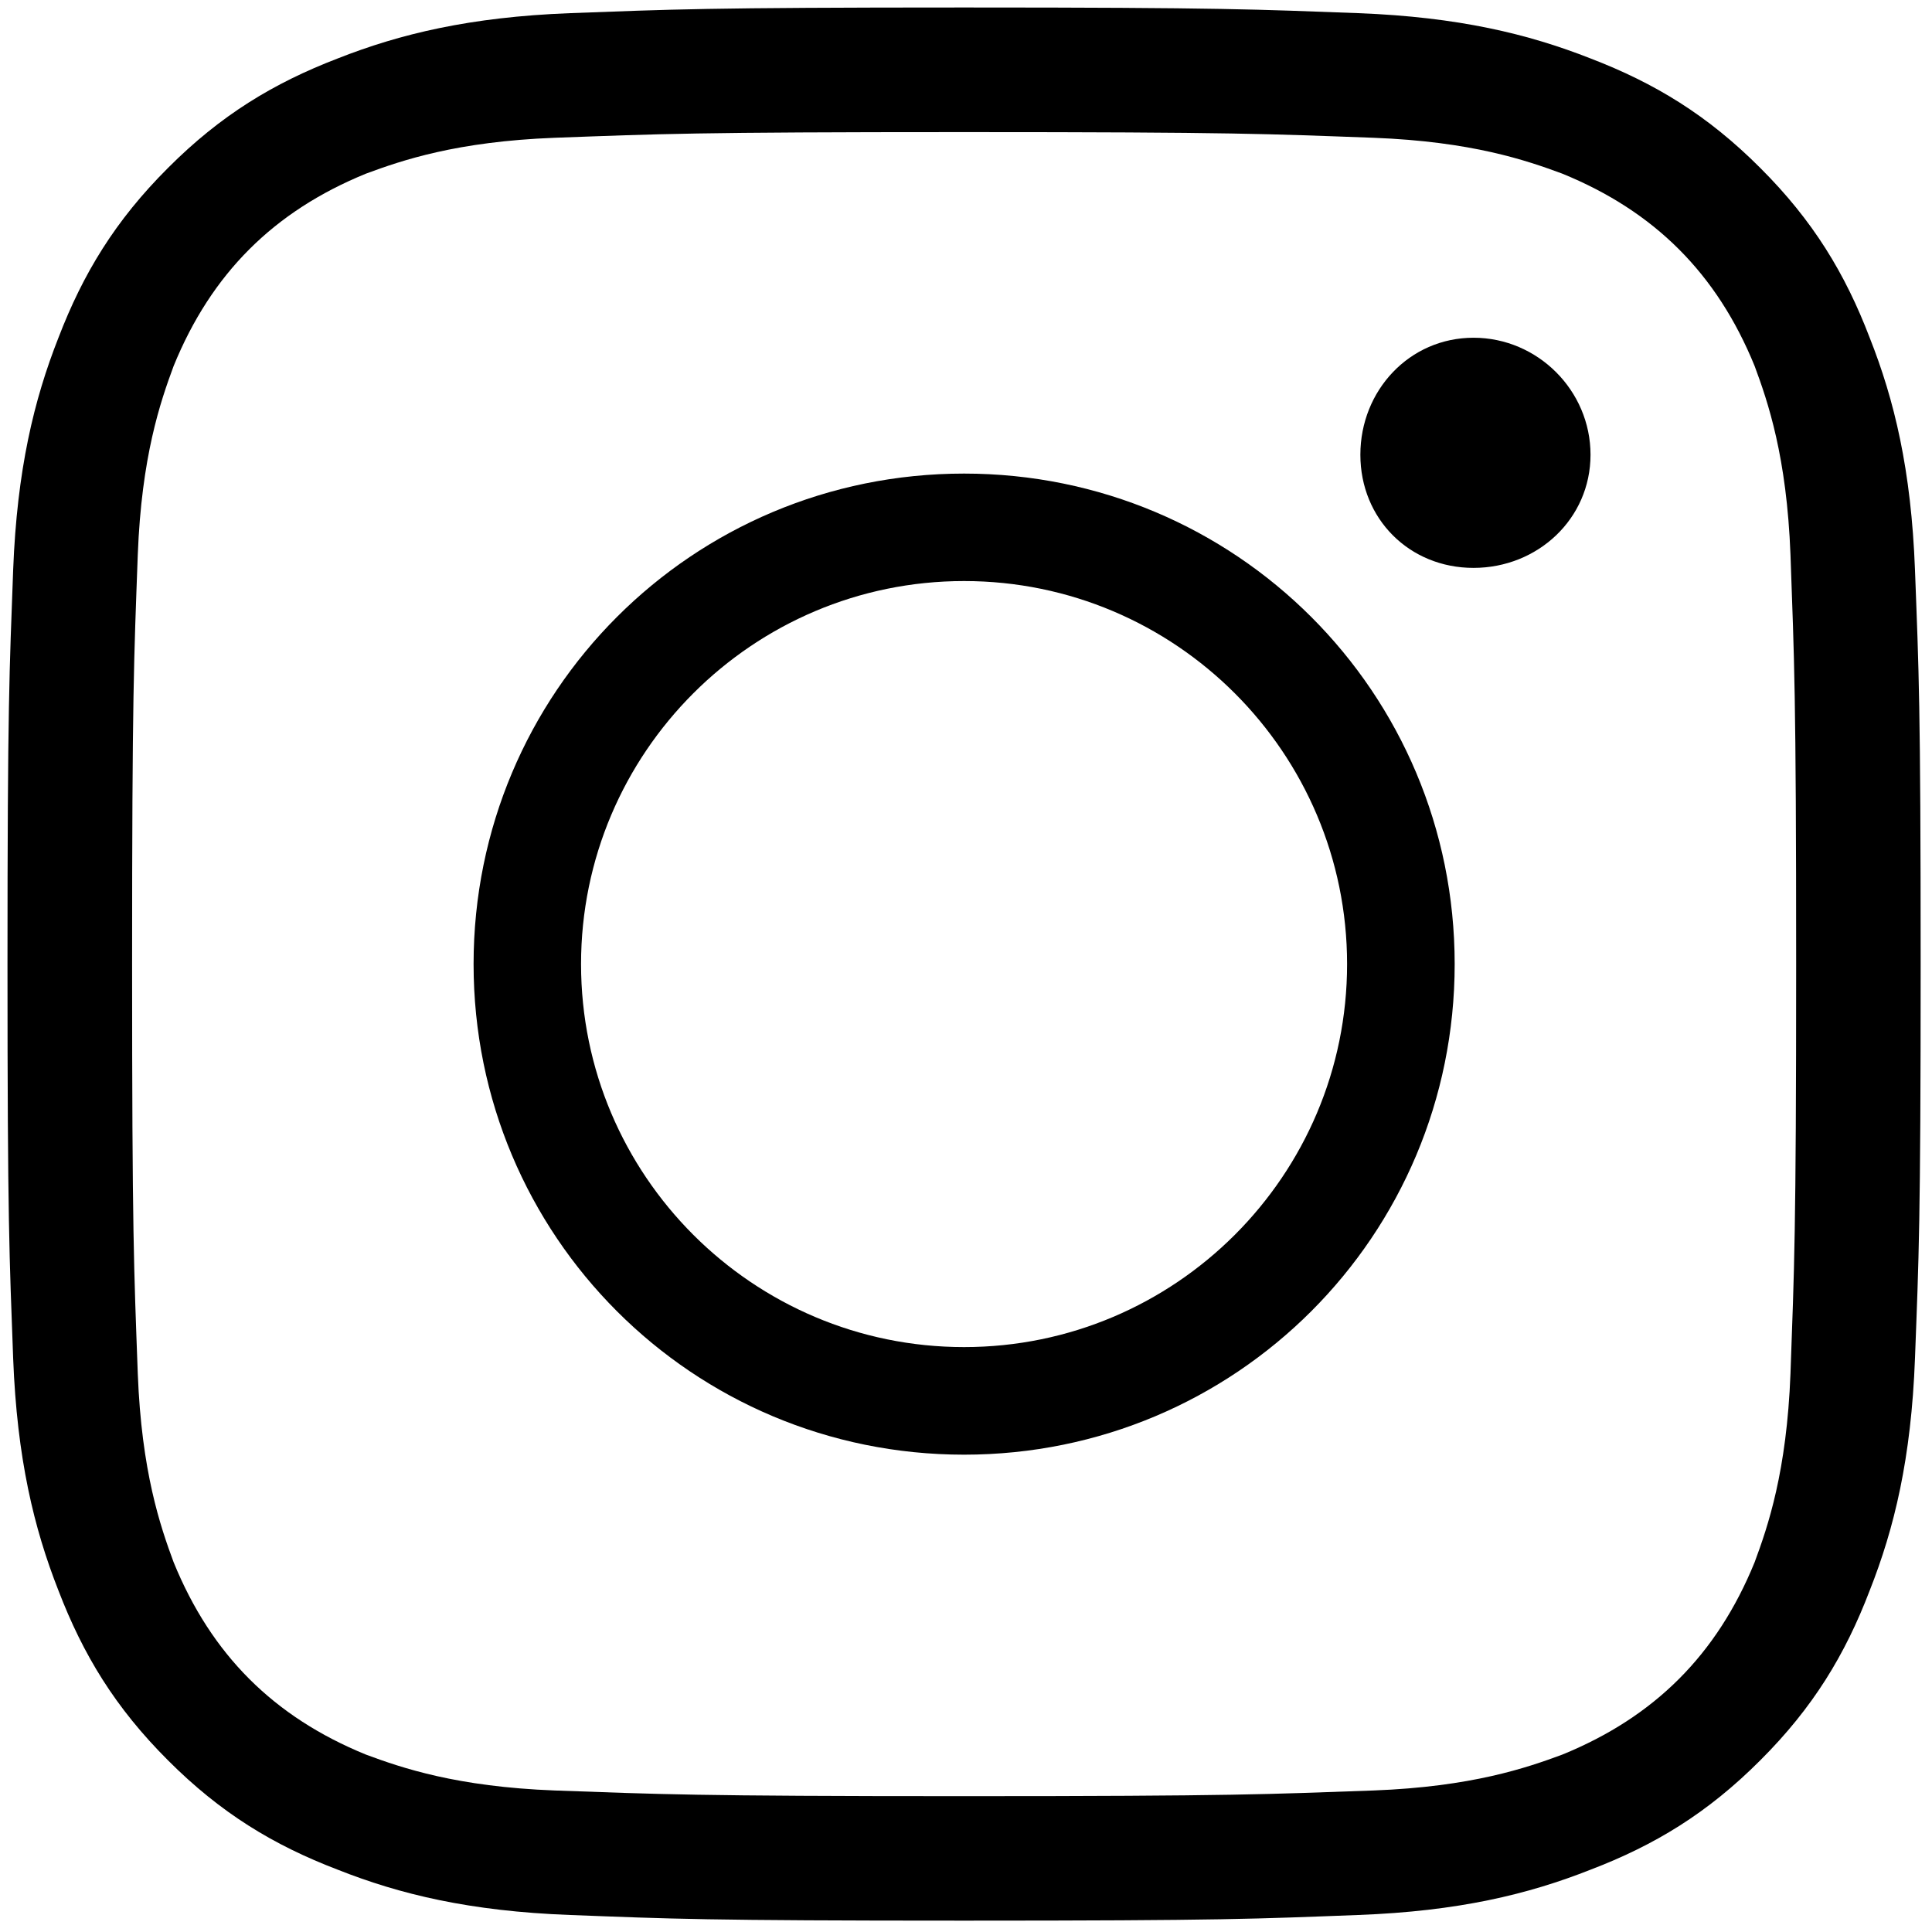
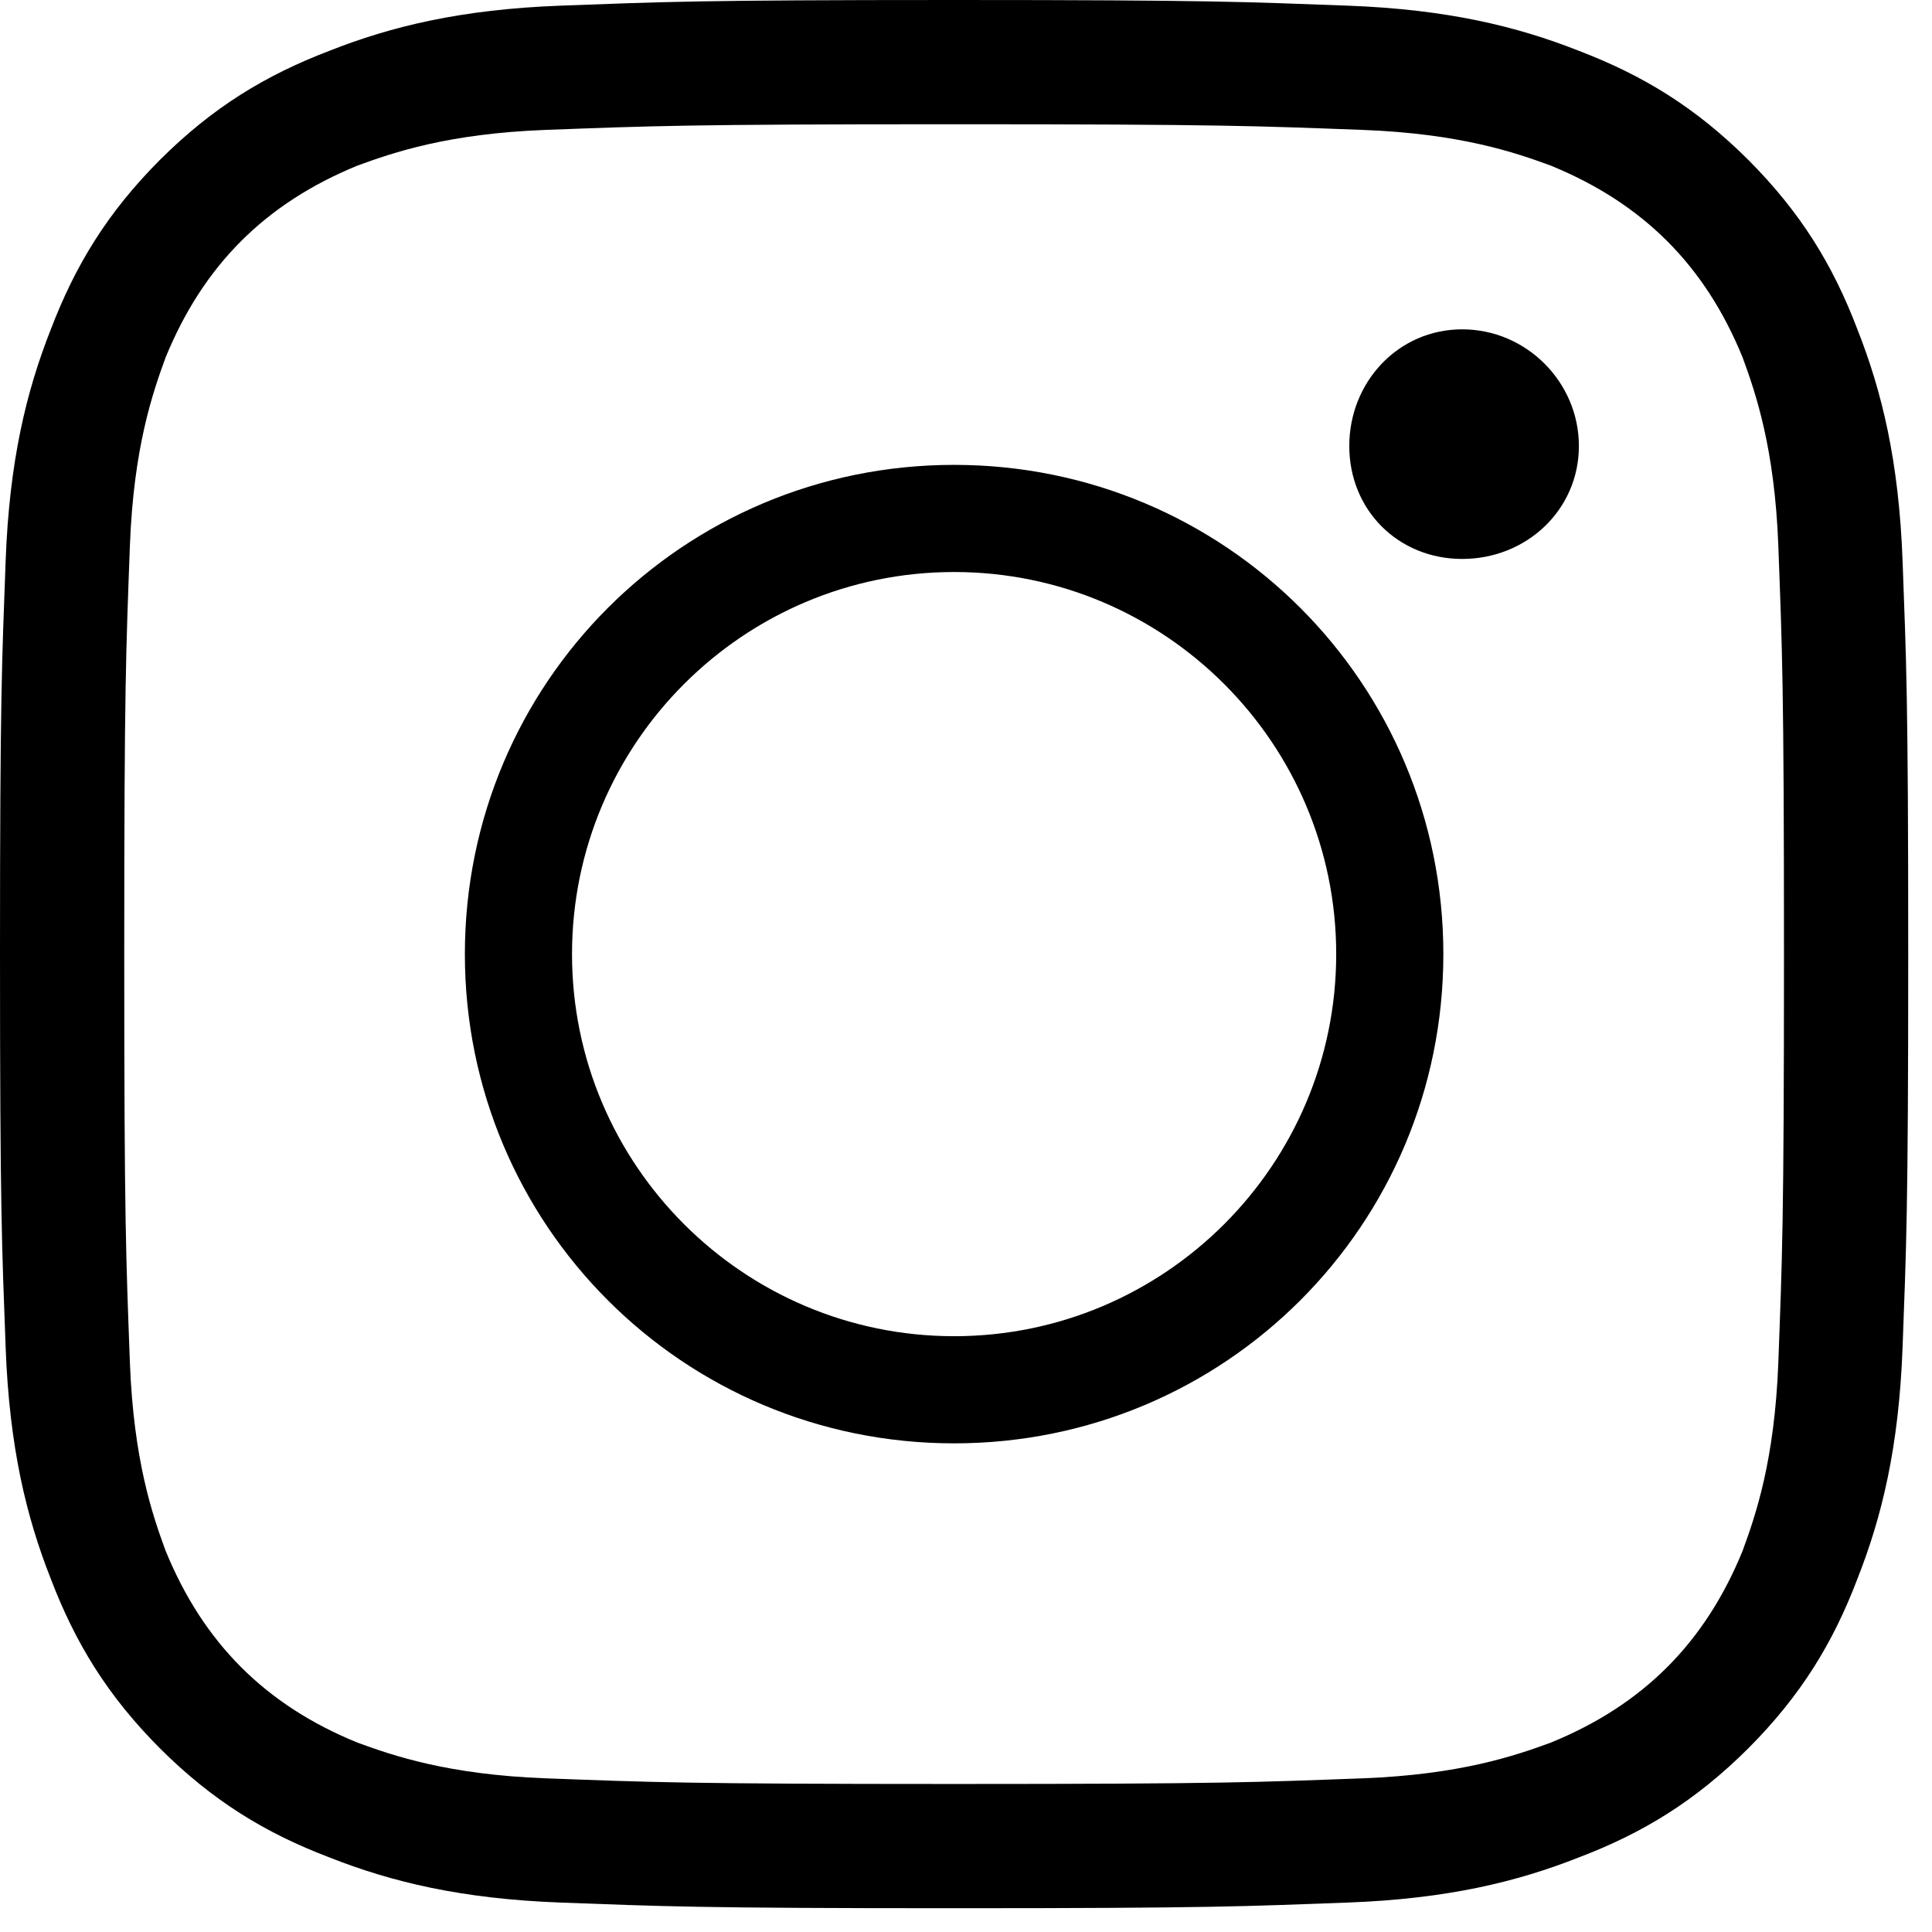
- <svg xmlns="http://www.w3.org/2000/svg" width="16" height="16" viewBox="0 0 16 16" fill="none">
-   <path d="M7.984 0.062C10.141 0.062 10.406 0.078 11.25 0.109C12.078 0.141 12.656 0.281 13.172 0.484C13.703 0.688 14.141 0.953 14.578 1.391C15.016 1.828 15.281 2.266 15.484 2.797C15.688 3.312 15.828 3.891 15.859 4.719C15.891 5.562 15.906 5.828 15.906 7.984C15.906 10.141 15.891 10.406 15.859 11.25C15.828 12.078 15.688 12.656 15.484 13.172C15.281 13.703 15.016 14.141 14.578 14.578C14.141 15.016 13.703 15.281 13.172 15.484C12.656 15.688 12.078 15.828 11.25 15.859C10.406 15.891 10.141 15.906 7.984 15.906C5.828 15.906 5.562 15.891 4.719 15.859C3.891 15.828 3.312 15.688 2.797 15.484C2.266 15.281 1.828 15.016 1.391 14.578C0.953 14.141 0.688 13.703 0.484 13.172C0.281 12.656 0.141 12.078 0.109 11.25C0.078 10.406 0.062 10.141 0.062 7.984C0.062 5.828 0.078 5.562 0.109 4.719C0.141 3.891 0.281 3.312 0.484 2.797C0.688 2.266 0.953 1.828 1.391 1.391C1.828 0.953 2.266 0.688 2.797 0.484C3.312 0.281 3.891 0.141 4.719 0.109C5.562 0.078 5.828 0.062 7.984 0.062ZM7.984 1.094C5.734 1.094 5.469 1.109 4.594 1.141C3.781 1.172 3.328 1.328 3.031 1.438C2.266 1.75 1.75 2.266 1.438 3.031C1.328 3.328 1.172 3.781 1.141 4.594C1.109 5.469 1.094 5.734 1.094 7.984C1.094 10.234 1.109 10.5 1.141 11.375C1.172 12.188 1.328 12.641 1.438 12.938C1.75 13.703 2.266 14.219 3.031 14.531C3.328 14.641 3.781 14.797 4.594 14.828C5.469 14.859 5.734 14.875 7.984 14.875C10.234 14.875 10.5 14.859 11.375 14.828C12.188 14.797 12.641 14.641 12.938 14.531C13.703 14.219 14.219 13.703 14.531 12.938C14.641 12.641 14.797 12.188 14.828 11.375C14.859 10.5 14.875 10.234 14.875 7.984C14.875 5.734 14.859 5.469 14.828 4.594C14.797 3.781 14.641 3.328 14.531 3.031C14.219 2.266 13.703 1.75 12.938 1.438C12.641 1.328 12.188 1.172 11.375 1.141C10.5 1.109 10.234 1.094 7.984 1.094ZM7.984 11.156C9.734 11.156 11.156 9.734 11.156 7.984C11.156 6.234 9.734 4.812 7.984 4.812C6.234 4.812 4.812 6.234 4.812 7.984C4.812 9.734 6.234 11.156 7.984 11.156ZM7.984 3.922C10.234 3.922 12.047 5.734 12.047 7.984C12.047 10.234 10.234 12.047 7.984 12.047C5.734 12.047 3.922 10.234 3.922 7.984C3.922 5.734 5.734 3.922 7.984 3.922ZM13.172 3.766C13.172 4.297 12.734 4.703 12.203 4.703C11.672 4.703 11.266 4.297 11.266 3.766C11.266 3.234 11.672 2.797 12.203 2.797C12.734 2.797 13.172 3.234 13.172 3.766Z" fill="black" />
+ <svg xmlns="http://www.w3.org/2000/svg" width="13" height="13" viewBox="0 0 13 13" fill="none">
+   <path d="M6.42 0C8.167 0 8.383 0.013 9.067 0.038C9.738 0.063 10.206 0.177 10.624 0.342C11.055 0.507 11.409 0.722 11.764 1.076C12.118 1.431 12.334 1.785 12.498 2.216C12.663 2.634 12.777 3.102 12.802 3.773C12.827 4.457 12.84 4.673 12.84 6.42C12.84 8.167 12.827 8.383 12.802 9.067C12.777 9.738 12.663 10.206 12.498 10.624C12.334 11.055 12.118 11.409 11.764 11.764C11.409 12.118 11.055 12.334 10.624 12.498C10.206 12.663 9.738 12.777 9.067 12.802C8.383 12.827 8.167 12.84 6.42 12.84C4.673 12.84 4.457 12.827 3.773 12.802C3.102 12.777 2.634 12.663 2.216 12.498C1.785 12.334 1.431 12.118 1.076 11.764C0.722 11.409 0.507 11.055 0.342 10.624C0.177 10.206 0.063 9.738 0.038 9.067C0.013 8.383 0 8.167 0 6.42C0 4.673 0.013 4.457 0.038 3.773C0.063 3.102 0.177 2.634 0.342 2.216C0.507 1.785 0.722 1.431 1.076 1.076C1.431 0.722 1.785 0.507 2.216 0.342C2.634 0.177 3.102 0.063 3.773 0.038C4.457 0.013 4.673 0 6.42 0ZM6.42 0.836C4.597 0.836 4.381 0.848 3.672 0.874C3.014 0.899 2.647 1.026 2.406 1.114C1.785 1.368 1.368 1.785 1.114 2.406C1.026 2.647 0.899 3.014 0.874 3.672C0.848 4.381 0.836 4.597 0.836 6.42C0.836 8.243 0.848 8.459 0.874 9.168C0.899 9.826 1.026 10.194 1.114 10.434C1.368 11.055 1.785 11.473 2.406 11.726C2.647 11.814 3.014 11.941 3.672 11.966C4.381 11.992 4.597 12.004 6.42 12.004C8.243 12.004 8.459 11.992 9.168 11.966C9.826 11.941 10.194 11.814 10.434 11.726C11.055 11.473 11.473 11.055 11.726 10.434C11.814 10.194 11.941 9.826 11.966 9.168C11.992 8.459 12.004 8.243 12.004 6.42C12.004 4.597 11.992 4.381 11.966 3.672C11.941 3.014 11.814 2.647 11.726 2.406C11.473 1.785 11.055 1.368 10.434 1.114C10.194 1.026 9.826 0.899 9.168 0.874C8.459 0.848 8.243 0.836 6.42 0.836ZM6.42 8.991C7.838 8.991 8.991 7.838 8.991 6.42C8.991 5.002 7.838 3.849 6.42 3.849C5.002 3.849 3.849 5.002 3.849 6.42C3.849 7.838 5.002 8.991 6.42 8.991ZM6.42 3.128C8.243 3.128 9.712 4.597 9.712 6.42C9.712 8.243 8.243 9.712 6.42 9.712C4.597 9.712 3.128 8.243 3.128 6.42C3.128 4.597 4.597 3.128 6.42 3.128ZM10.624 3.001C10.624 3.432 10.27 3.761 9.839 3.761C9.408 3.761 9.079 3.432 9.079 3.001C9.079 2.571 9.408 2.216 9.839 2.216C10.27 2.216 10.624 2.571 10.624 3.001Z" fill="black" />
</svg>
